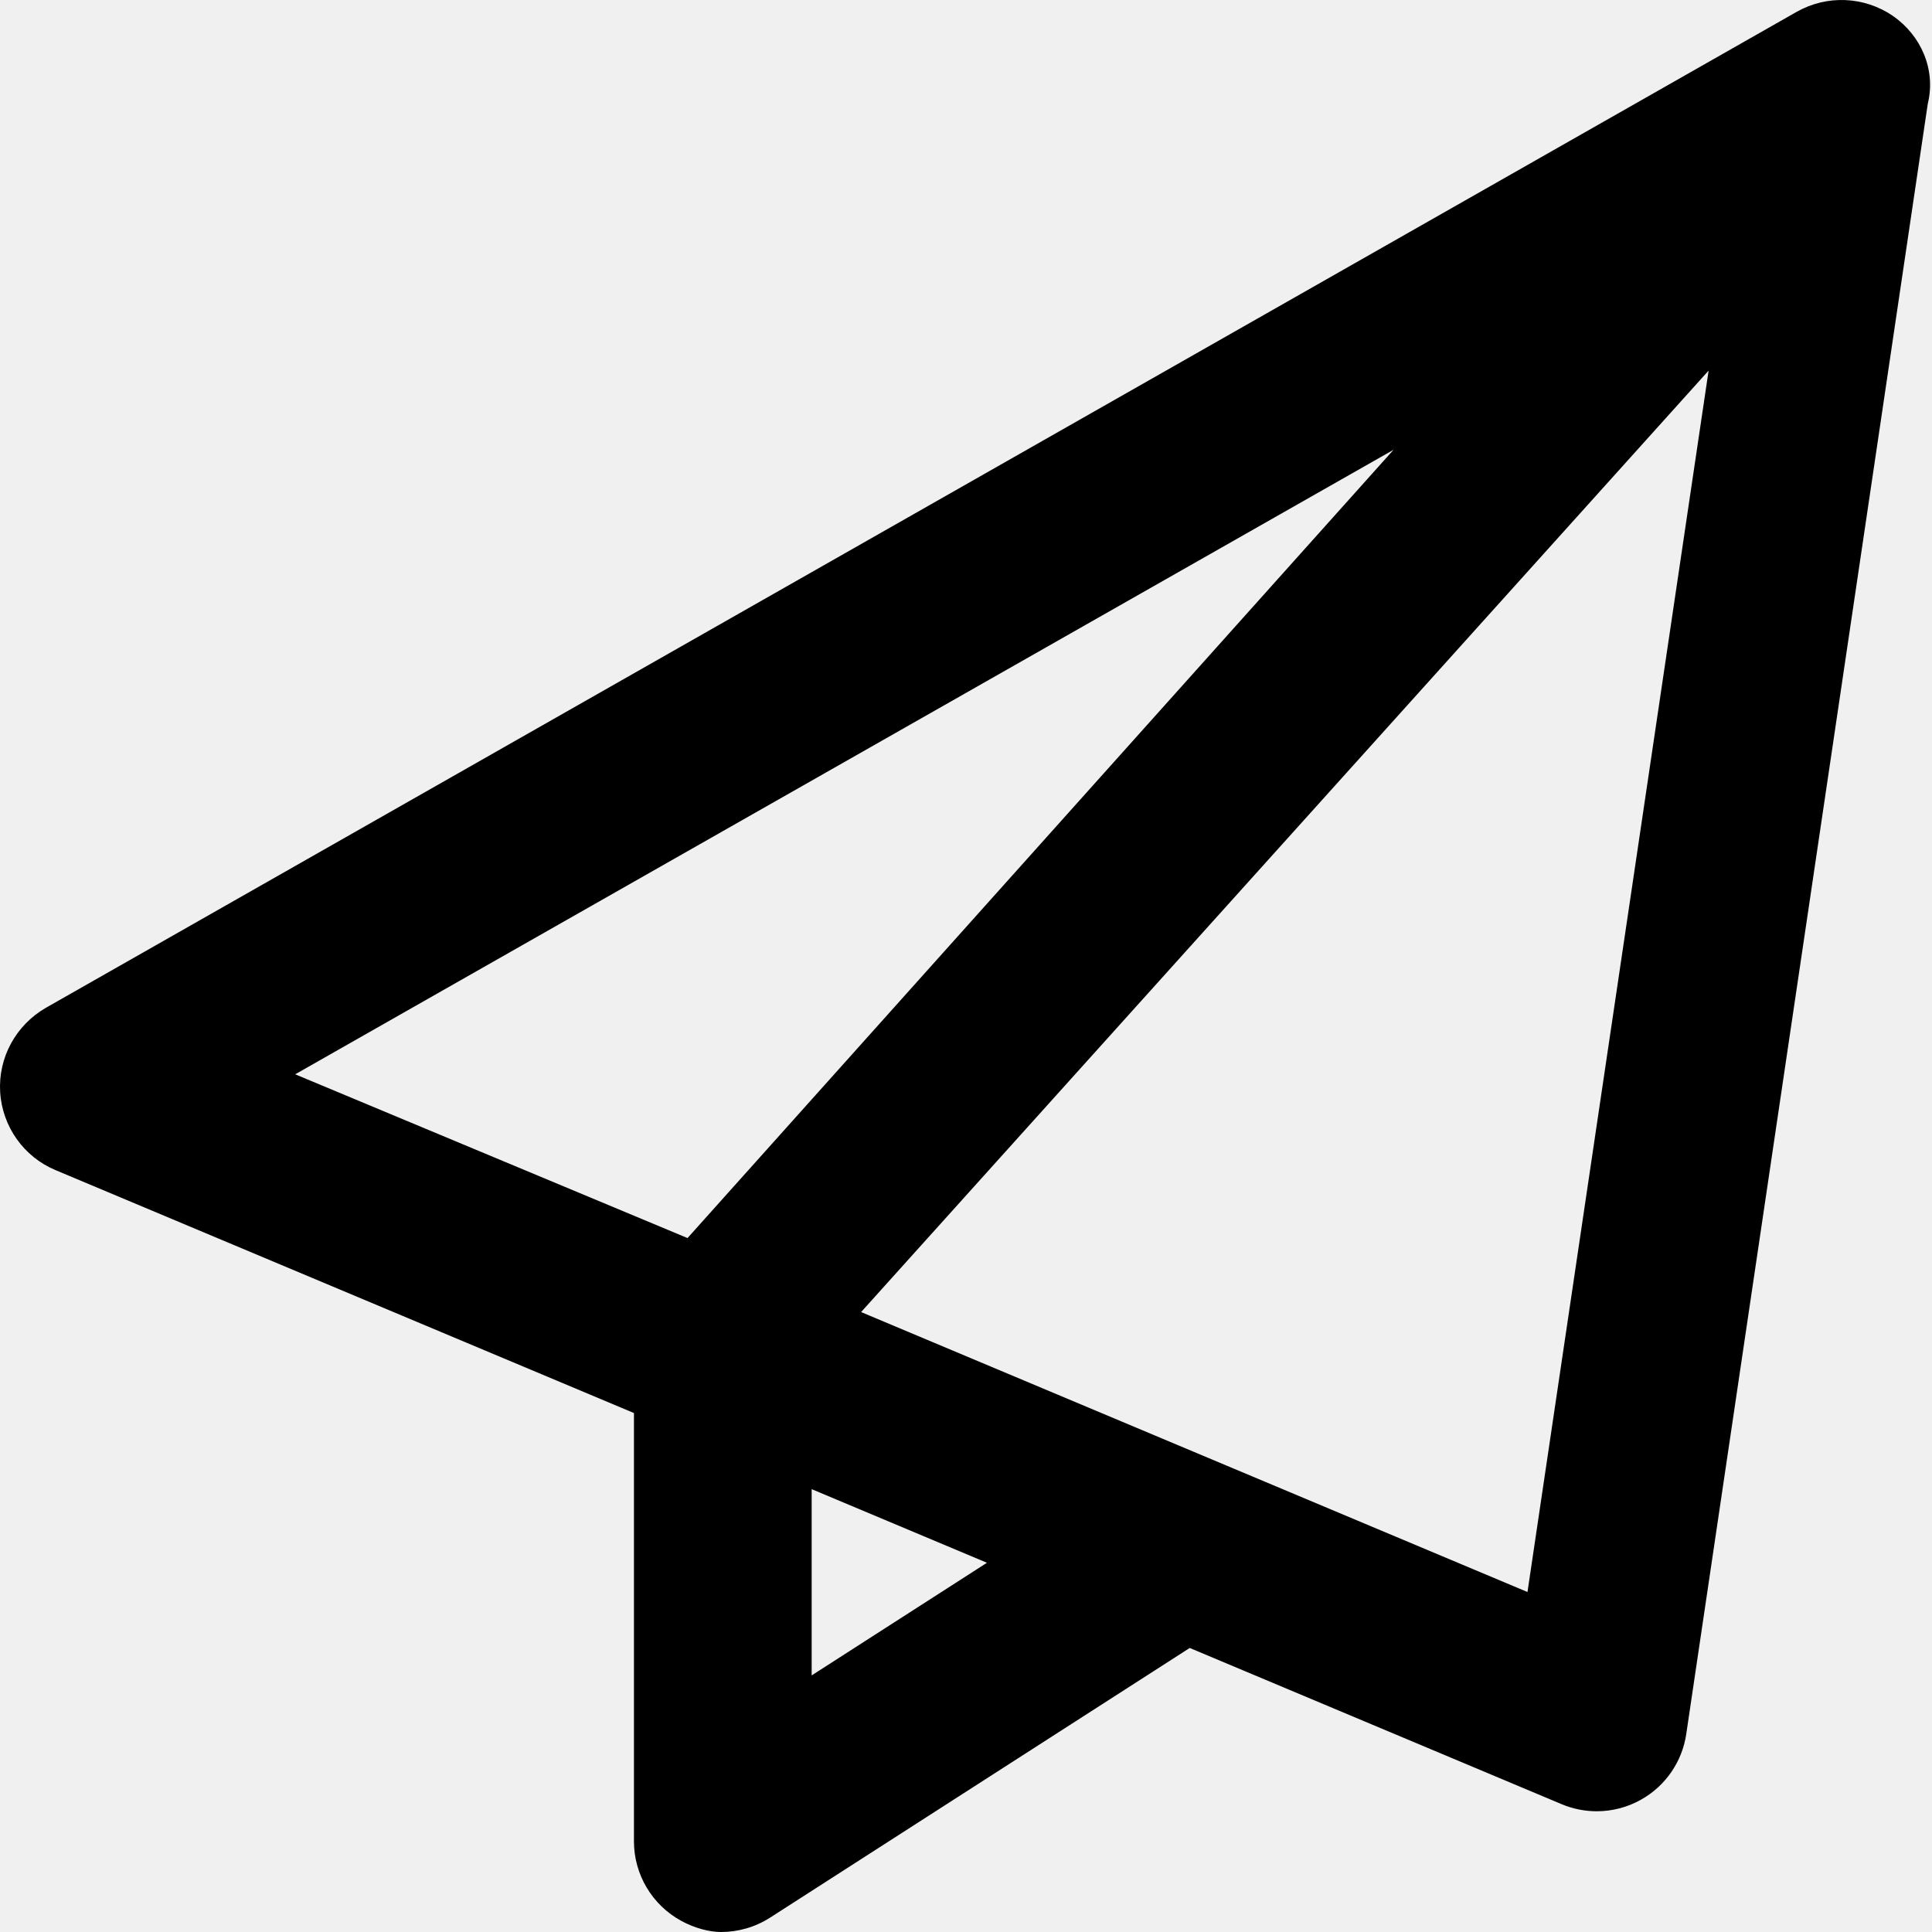
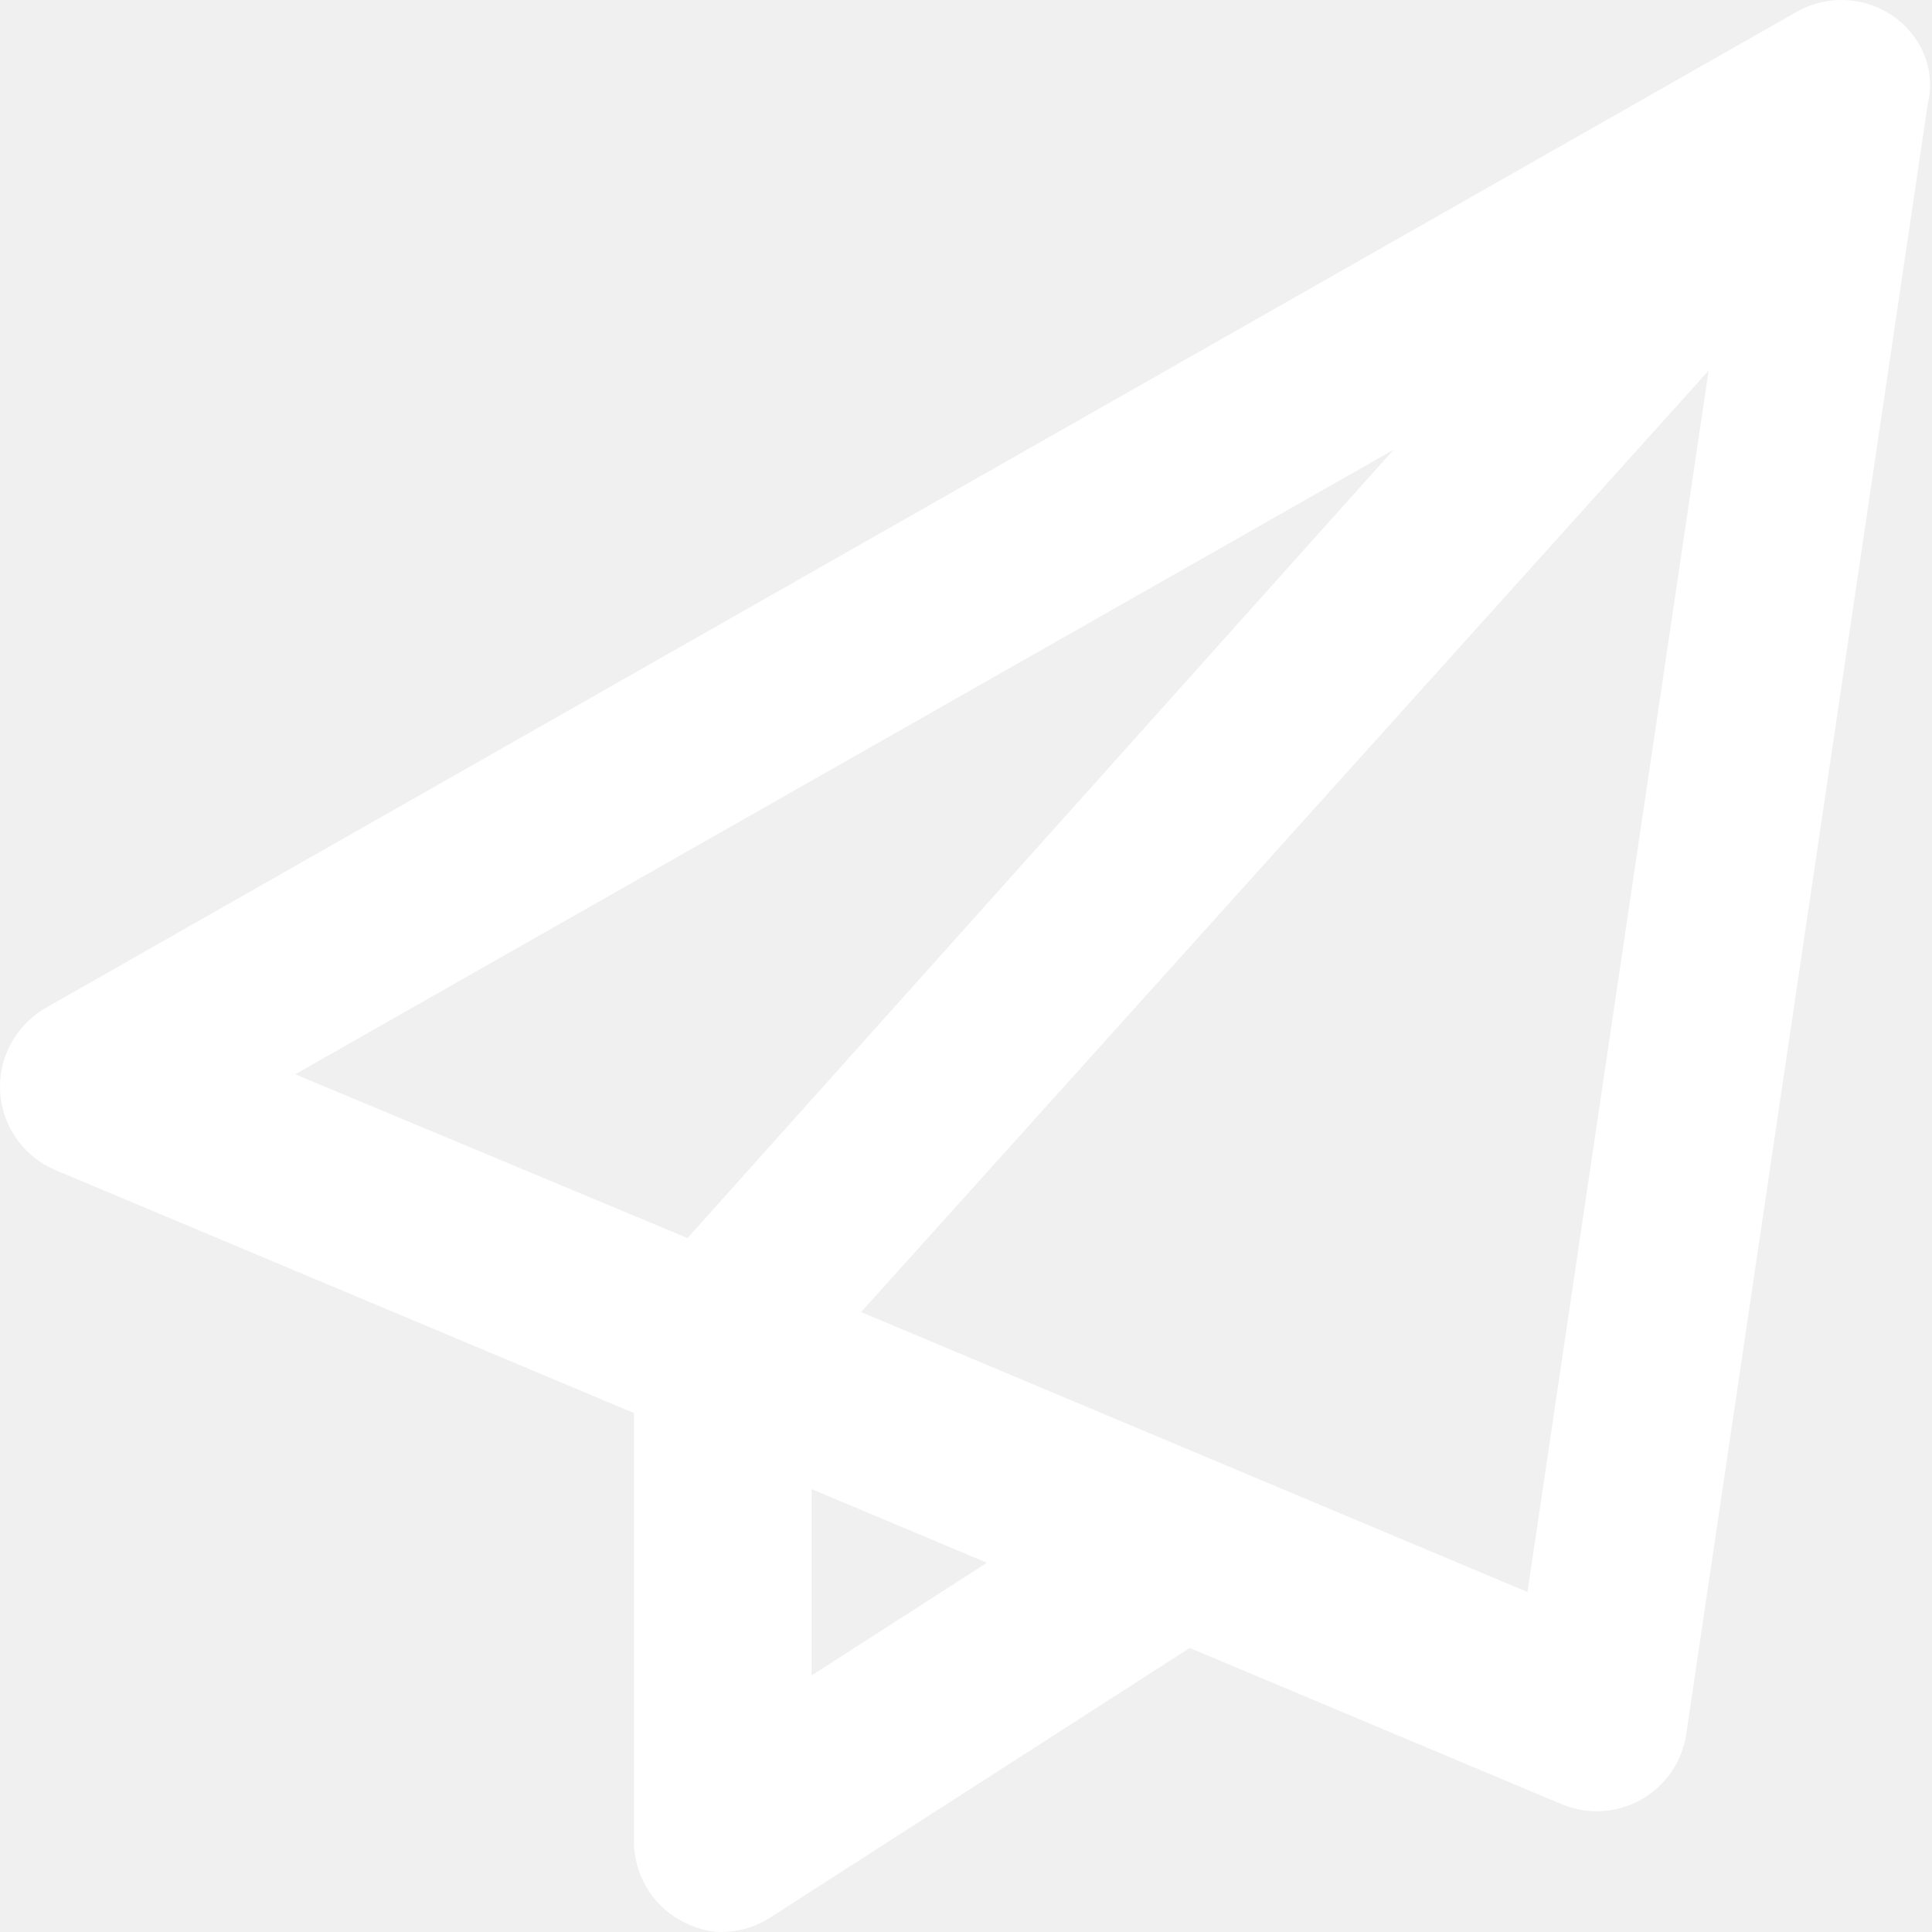
<svg xmlns="http://www.w3.org/2000/svg" viewBox="0 0 512 512">
-   <path d="M501.6 4.186c-7.594-5.156-17.41-5.594-25.44-1.063L12.12 267.1C4.184 271.7-.504 280.3 .043 289.4c.547 9.125 6.234 17.16 14.66 20.69l153.3 64.38v113.5c0 8.781 4.797 16.84 12.5 21.06C184.1 511 188 512 191.1 512c4.516 0 9.038-1.281 12.99-3.812l111.2-71.46l98.56 41.4c2.984 1.25 6.141 1.875 9.297 1.875c4.078 0 8.141-1.031 11.78-3.094c6.453-3.625 10.88-10.06 11.95-17.38l64-432C513.1 18.44 509.1 9.373 501.6 4.186zM369.3 119.2l-187.1 208.9L78.23 284.7L369.3 119.2zM215.1 444v-49.36l46.45 19.51L215.1 444zM404.8 421.9l-176.6-74.19l224.6-249.5L404.8 421.9z" />
+   <path fill="#FFFFFF" d="M501.6 4.186c-7.594-5.156-17.41-5.594-25.44-1.063L12.12 267.1C4.184 271.7-.504 280.3 .043 289.4c.547 9.125 6.234 17.16 14.66 20.69l153.3 64.38v113.5c0 8.781 4.797 16.84 12.5 21.06C184.1 511 188 512 191.1 512c4.516 0 9.038-1.281 12.99-3.812l111.2-71.46l98.56 41.4c2.984 1.25 6.141 1.875 9.297 1.875c4.078 0 8.141-1.031 11.78-3.094c6.453-3.625 10.88-10.06 11.95-17.38l64-432C513.1 18.44 509.1 9.373 501.6 4.186zM369.3 119.2l-187.1 208.9L78.23 284.7L369.3 119.2zM215.1 444v-49.36l46.45 19.51L215.1 444zM404.8 421.9l-176.6-74.19l224.6-249.5L404.8 421.9z" />
</svg>
